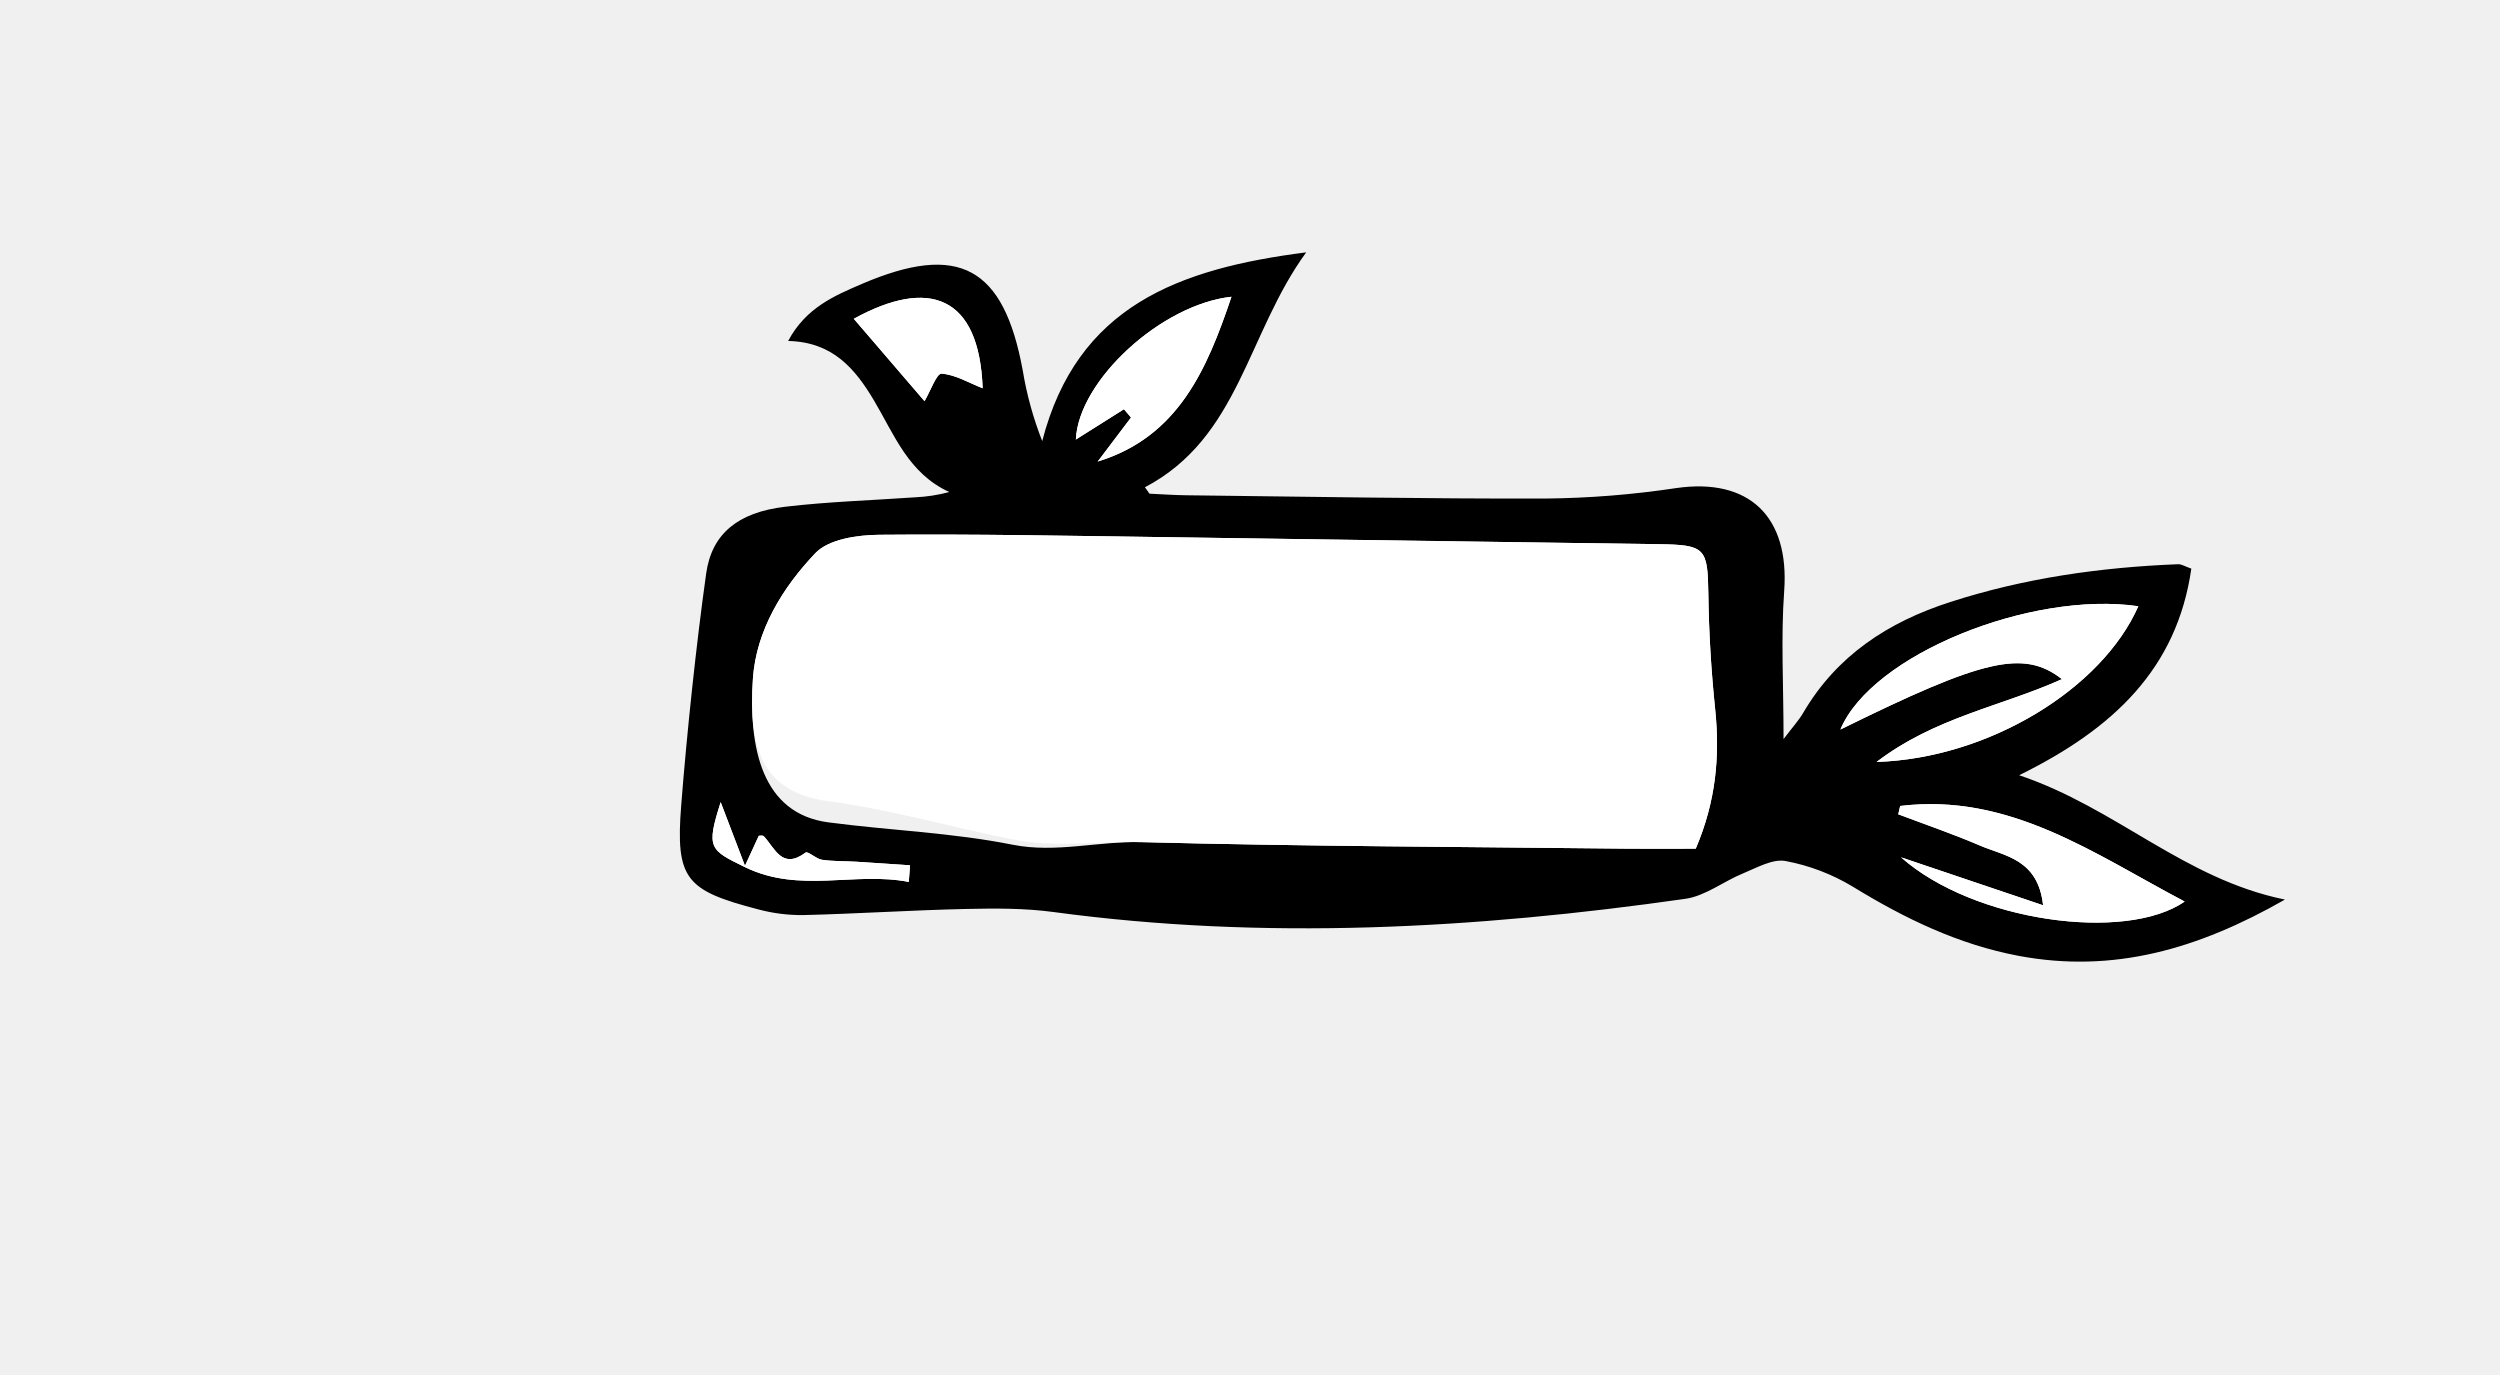
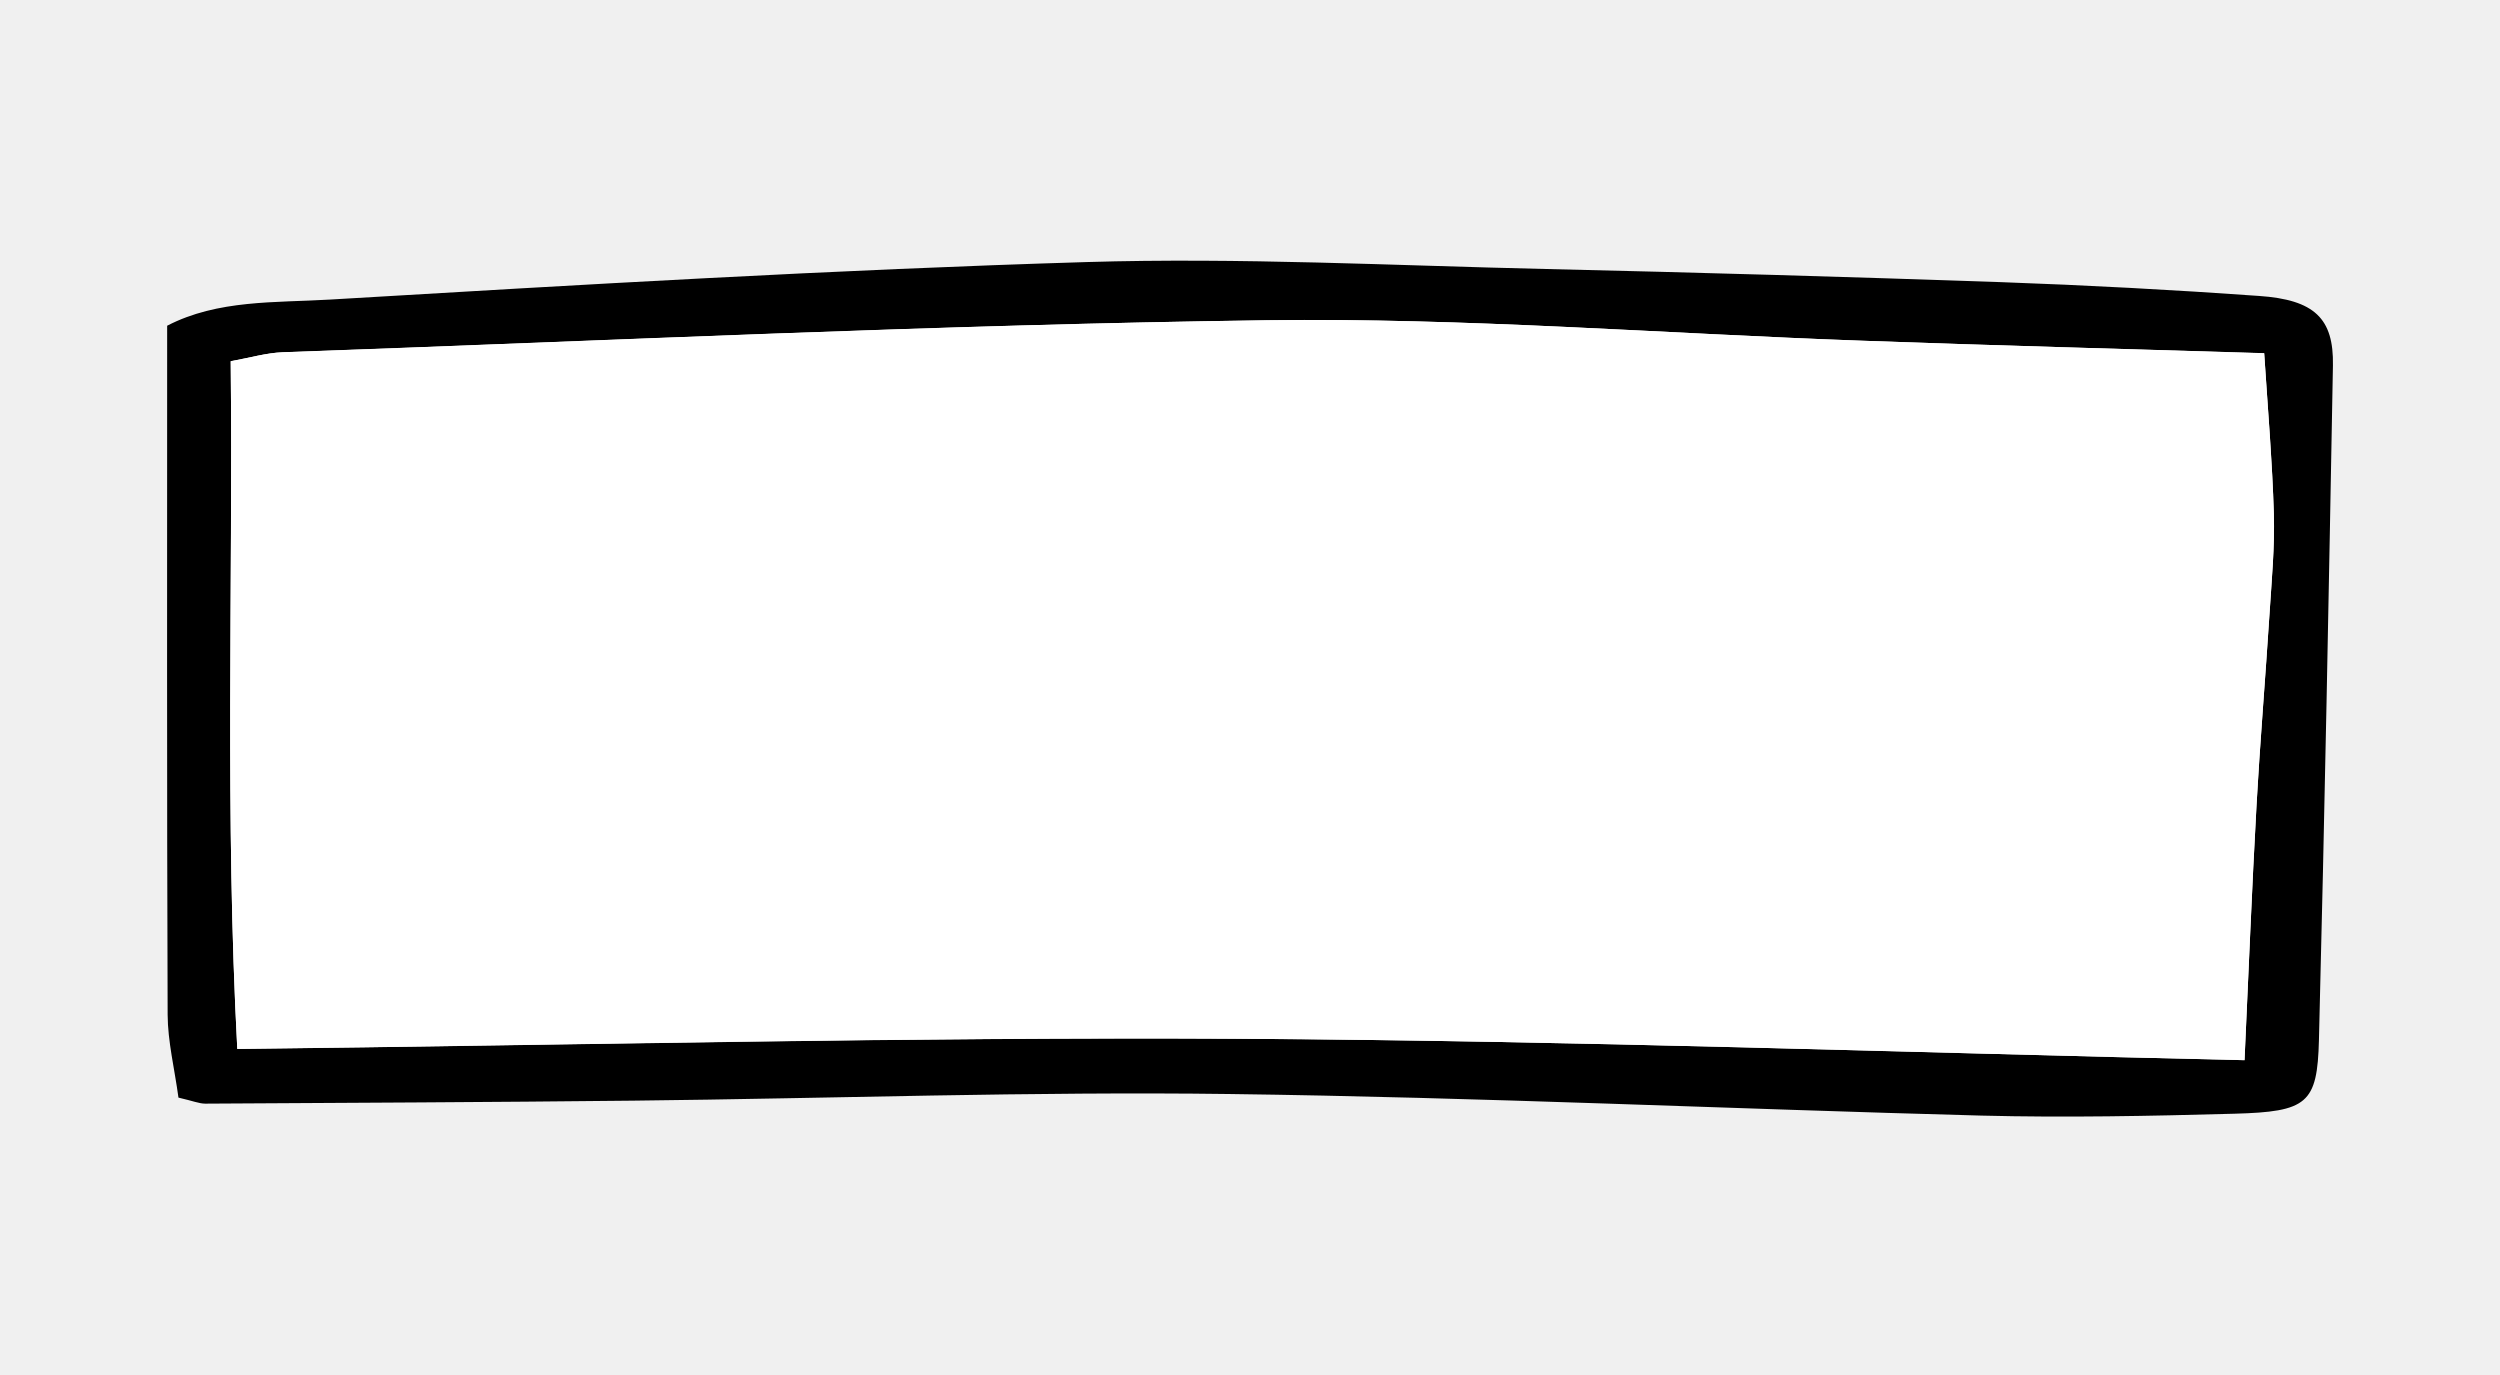
- <svg xmlns="http://www.w3.org/2000/svg" width="400" height="220" id="Layer_1" data-name="Layer 1" viewBox="0 0 818.96 520.08">
+ <svg xmlns="http://www.w3.org/2000/svg" width="400" height="220" id="Layer_1" data-name="Layer 1" viewBox="0 0 818.96 460">
  <defs>
    <style>.cls-1{fill:#fff;}</style>
  </defs>
-   <path d="M800.94,340.25c-32.84,18.76-64.9,28-100.63,21.31-22.91-4.31-43.21-14.16-62.88-26.22a76.27,76.27,0,0,0-25.36-9.66c-4.9-.92-10.84,2.51-16,4.63-7.42,3-14.31,8.58-21.92,9.66-79.71,11.37-159.36,15.75-238.95,5-11-1.49-22.24-1.41-33.34-1.16-20.45.46-40.87,1.81-61.32,2.31a63.41,63.41,0,0,1-17.31-2.22c-27.25-7.12-31.07-11.44-28.89-39.31,2.11-27,5.68-60.9,9.45-87.73,2.1-14.88,11.92-23.06,29.8-25.18,16.33-1.93,32.83-2.43,49.25-3.58a59.81,59.81,0,0,0,12.9-2c-15.42-7-20.81-21.72-28.45-34.57-7.21-12.15-15.68-22.18-32.5-22.56,6.67-12.55,17.5-17.12,27.89-21.58,36.67-15.73,53.62-6.44,60.82,32.59a131.24,131.24,0,0,0,7.39,26.85c13.18-50.91,51.31-65.19,99.85-71.38-22.42,30.76-25.25,70.09-61,88.85l1.72,2.43c4.61.2,9.23.55,13.84.6,45.31.51,90.62,1.36,135.92,1.24a354.14,354.14,0,0,0,49.41-3.95c27.64-4,42.95,10.76,40.9,38.93-1.28,17.61-.24,35.4-.24,56,3.6-4.75,5.79-7.12,7.38-9.84,12.72-21.77,32.2-34.45,55.68-42,28-9.06,56.86-13.14,86.18-14.3,1.33-.05,2.69.88,5,1.67-5.42,37.75-29.33,60.53-65.13,78.14C737.11,305.55,762.75,332.48,800.94,340.25ZM578.08,321c7.68-18,9.17-35.05,7.35-52.73-1.5-14.46-2.38-29-2.58-43.56-.24-17.48-1.1-18.64-19-18.88q-93.36-1.25-186.7-2.66c-36-.48-71.95-1.23-107.91-.89-8.25.08-19.12,1.65-24.15,6.94-12.38,13-22.37,29.19-23.62,47.47-1.8,26.49,3.6,51.06,28.48,54.35,23.52,3.11,46.54,3.84,69.88,8.49,16.14,3.21,32.41-1.43,48.7-1,61.27,1.59,122.57,1.78,183.86,2.47C561.05,321.09,569.72,321,578.08,321Zm54.71-45.06c54-26.63,69.21-30.38,83.83-19.06-23,10.36-47.93,14.38-70.13,31.32,42.55-1.38,85.31-27.78,99-58.9C704.9,223.41,644.65,247.54,632.79,275.94Zm22.62,28.91c-.25,1-.5,2.1-.74,3.15,10.28,3.89,20.7,7.45,30.79,11.78,9.5,4.09,22.07,5.09,24,22.64l-53.73-18.14C683,348.5,740.57,356.56,763,341,728.94,323.07,696.85,299.8,655.41,304.85ZM351.87,174.58c30.46-9.34,41.34-34.83,50.6-62.32-26.55,2.87-57.88,31.68-58.86,54l18.2-11.47,2.66,3.15Zm-92.25-54,26.75,31.16c2.27-3.87,4.6-10.54,6.43-10.41,5.29.38,10.39,3.5,15.56,5.53C307.1,111.65,287.92,105,259.62,120.58Zm20.8,213q.22-3.13.46-6.29c-6.78-.45-13.55-.93-20.33-1.35-4.32-.26-8.7-.11-13-.74-2.21-.32-5.31-3.36-6.18-2.72-8.93,6.61-11.53-1.63-15.8-6.17-.43-.46-1.66-.17-1.9-.18-1.32,2.86-2.54,5.53-5.23,11.35l-9.19-24.08c-5.54,17.47-4.27,18,9.32,24.65C239.17,338,260,329.62,280.42,333.58Z" />
-   <path class="cls-1" d="M578.08,321c-8.36,0-17,.09-25.7,0-61.29-.69-122.59-.88-183.86-2.47-16.29-.42-32.56,2.22-48.7-1-23.34-4.65-46.36-11.38-69.88-14.49-24.88-3.29-30.28-19.86-28.48-46.35,1.25-18.28,11.24-34.46,23.62-47.47,5-5.29,15.9-6.86,24.15-6.94,36-.34,71.94.41,107.91.89q93.35,1.28,186.7,2.66c17.91.24,18.77,1.4,19,18.88.2,14.53,1.08,29.1,2.58,43.56C587.25,286,585.76,303,578.08,321Z" />
-   <path class="cls-1" d="M632.79,275.94c11.86-28.4,72.11-52.53,112.67-46.64-13.66,31.12-56.42,57.52-99,58.9,22.2-16.94,47.18-21,70.13-31.32C702,245.56,686.79,249.31,632.79,275.94Z" />
-   <path class="cls-1" d="M655.41,304.85C696.85,299.8,728.94,323.07,763,341c-22.44,15.55-80,7.49-107.27-16.73l53.73,18.14c-1.94-17.55-14.51-18.55-24-22.64-10.09-4.33-20.51-7.89-30.79-11.78C654.91,307,655.16,305.9,655.41,304.85Z" />
-   <path class="cls-1" d="M351.87,174.58l12.6-16.66-2.66-3.15-18.2,11.47c1-22.3,32.31-51.11,58.86-54C393.21,139.75,382.33,165.24,351.87,174.58Z" />
-   <path class="cls-1" d="M259.62,120.58c28.3-15.59,47.48-8.93,48.74,26.29-5.17-2-10.27-5.16-15.56-5.54-1.83-.13-4.16,6.54-6.43,10.41Z" />
-   <path class="cls-1" d="M280.42,333.58c-20.46-4-41.25,4.46-61.82-5.53-13.59-6.61-14.86-7.18-9.32-24.65l9.19,24.08c2.69-5.82,3.91-8.49,5.23-11.35.24,0,1.47-.28,1.9.18,4.27,4.54,6.87,12.78,15.8,6.17.87-.64,4,2.4,6.18,2.72,4.27.63,8.65.48,13,.74,6.78.42,13.55.9,20.33,1.35Q280.64,330.44,280.42,333.58Z" />
+   <path d="M51,367.2c-1.32-9.74-3.58-18.75-3.62-27.76-.28-76.5-.16-153-.16-230.47,16.89-8.77,36.27-7.66,54.45-8.75,84.33-5,168.72-10,253.17-12.55C406,86.13,457.4,88.84,508.7,90q75.9,1.75,151.78,4.38Q703.79,95.92,747,99c18.62,1.28,25.06,7.53,24.77,23.27-1.37,75.22-2.77,150.44-4.68,225.65-.54,21.3-3.87,24-28.28,24.67-28.19.77-56.43,1.35-84.61.63C570.4,371,486.6,367.1,402.76,366c-66.5-.88-133,1.49-199.58,2.22-47.74.52-95.49.72-143.23,1C57.9,369.21,55.84,368.32,51,367.2Zm697.82-249C701,116.7,657.71,115.57,614.44,114c-66.44-2.35-132.92-7.73-199.3-6.85C305.35,108.63,195.62,114,85.87,117.87c-5.53.2-11,1.83-17.39,3,.77,76.76-1.93,152.29,2.2,230.07,113.17-1.3,224.36-4,335.52-3.42,111.67.62,223.32,4.62,336,7.16,1.38-30.17,2.45-57.58,4-85,1.19-21.51,3-43,4.37-64.49.71-11.08,1.76-22.2,1.44-33.27C751.49,154.46,750,137,748.77,118.15Z" />
+   <path class="cls-1" d="M748.77,118.15C750,137,751.49,154.46,752,171.91c.32,11.07-.73,22.19-1.44,33.27-1.37,21.5-3.18,43-4.37,64.49-1.51,27.39-2.58,54.8-4,85-112.71-2.54-224.36-6.54-336-7.16C295,346.85,183.85,349.6,70.68,350.9c-4.13-77.78-1.43-153.31-2.2-230.07,6.4-1.13,11.86-2.76,17.39-3,109.75-3.87,219.48-9.24,329.27-10.69,66.38-.88,132.86,4.5,199.3,6.85C657.71,115.57,701,116.7,748.77,118.15Z" />
</svg>
